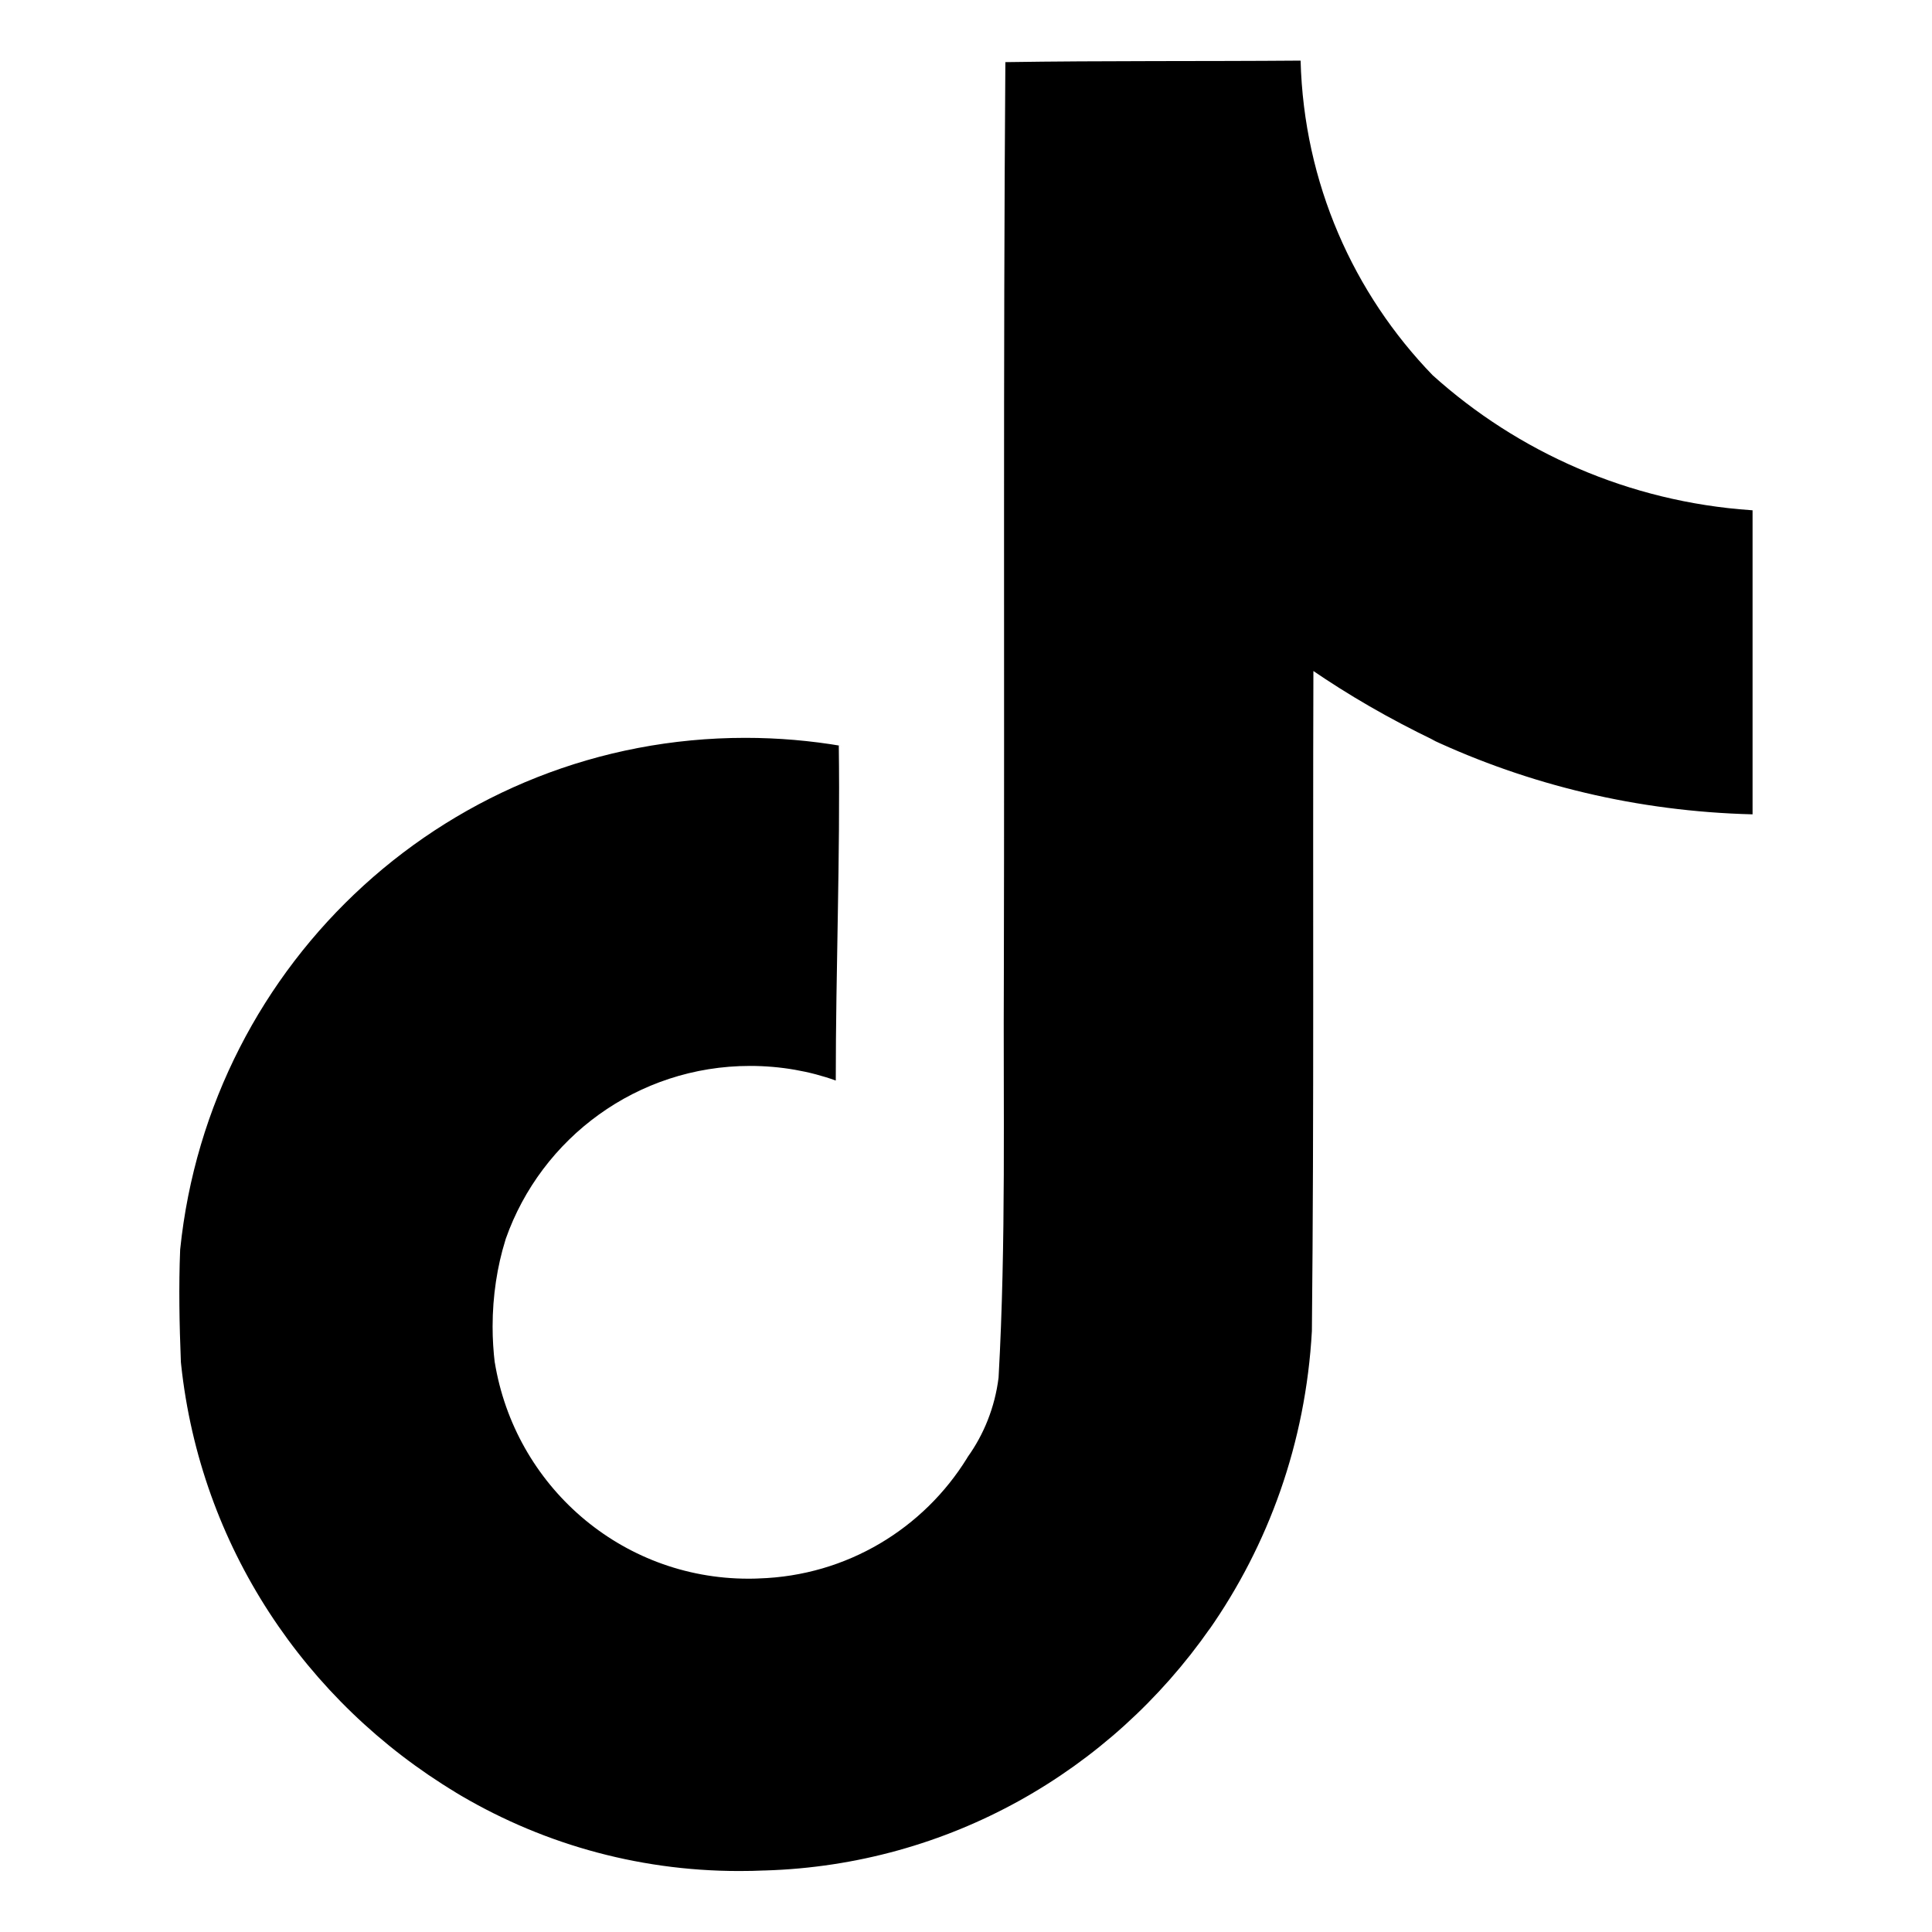
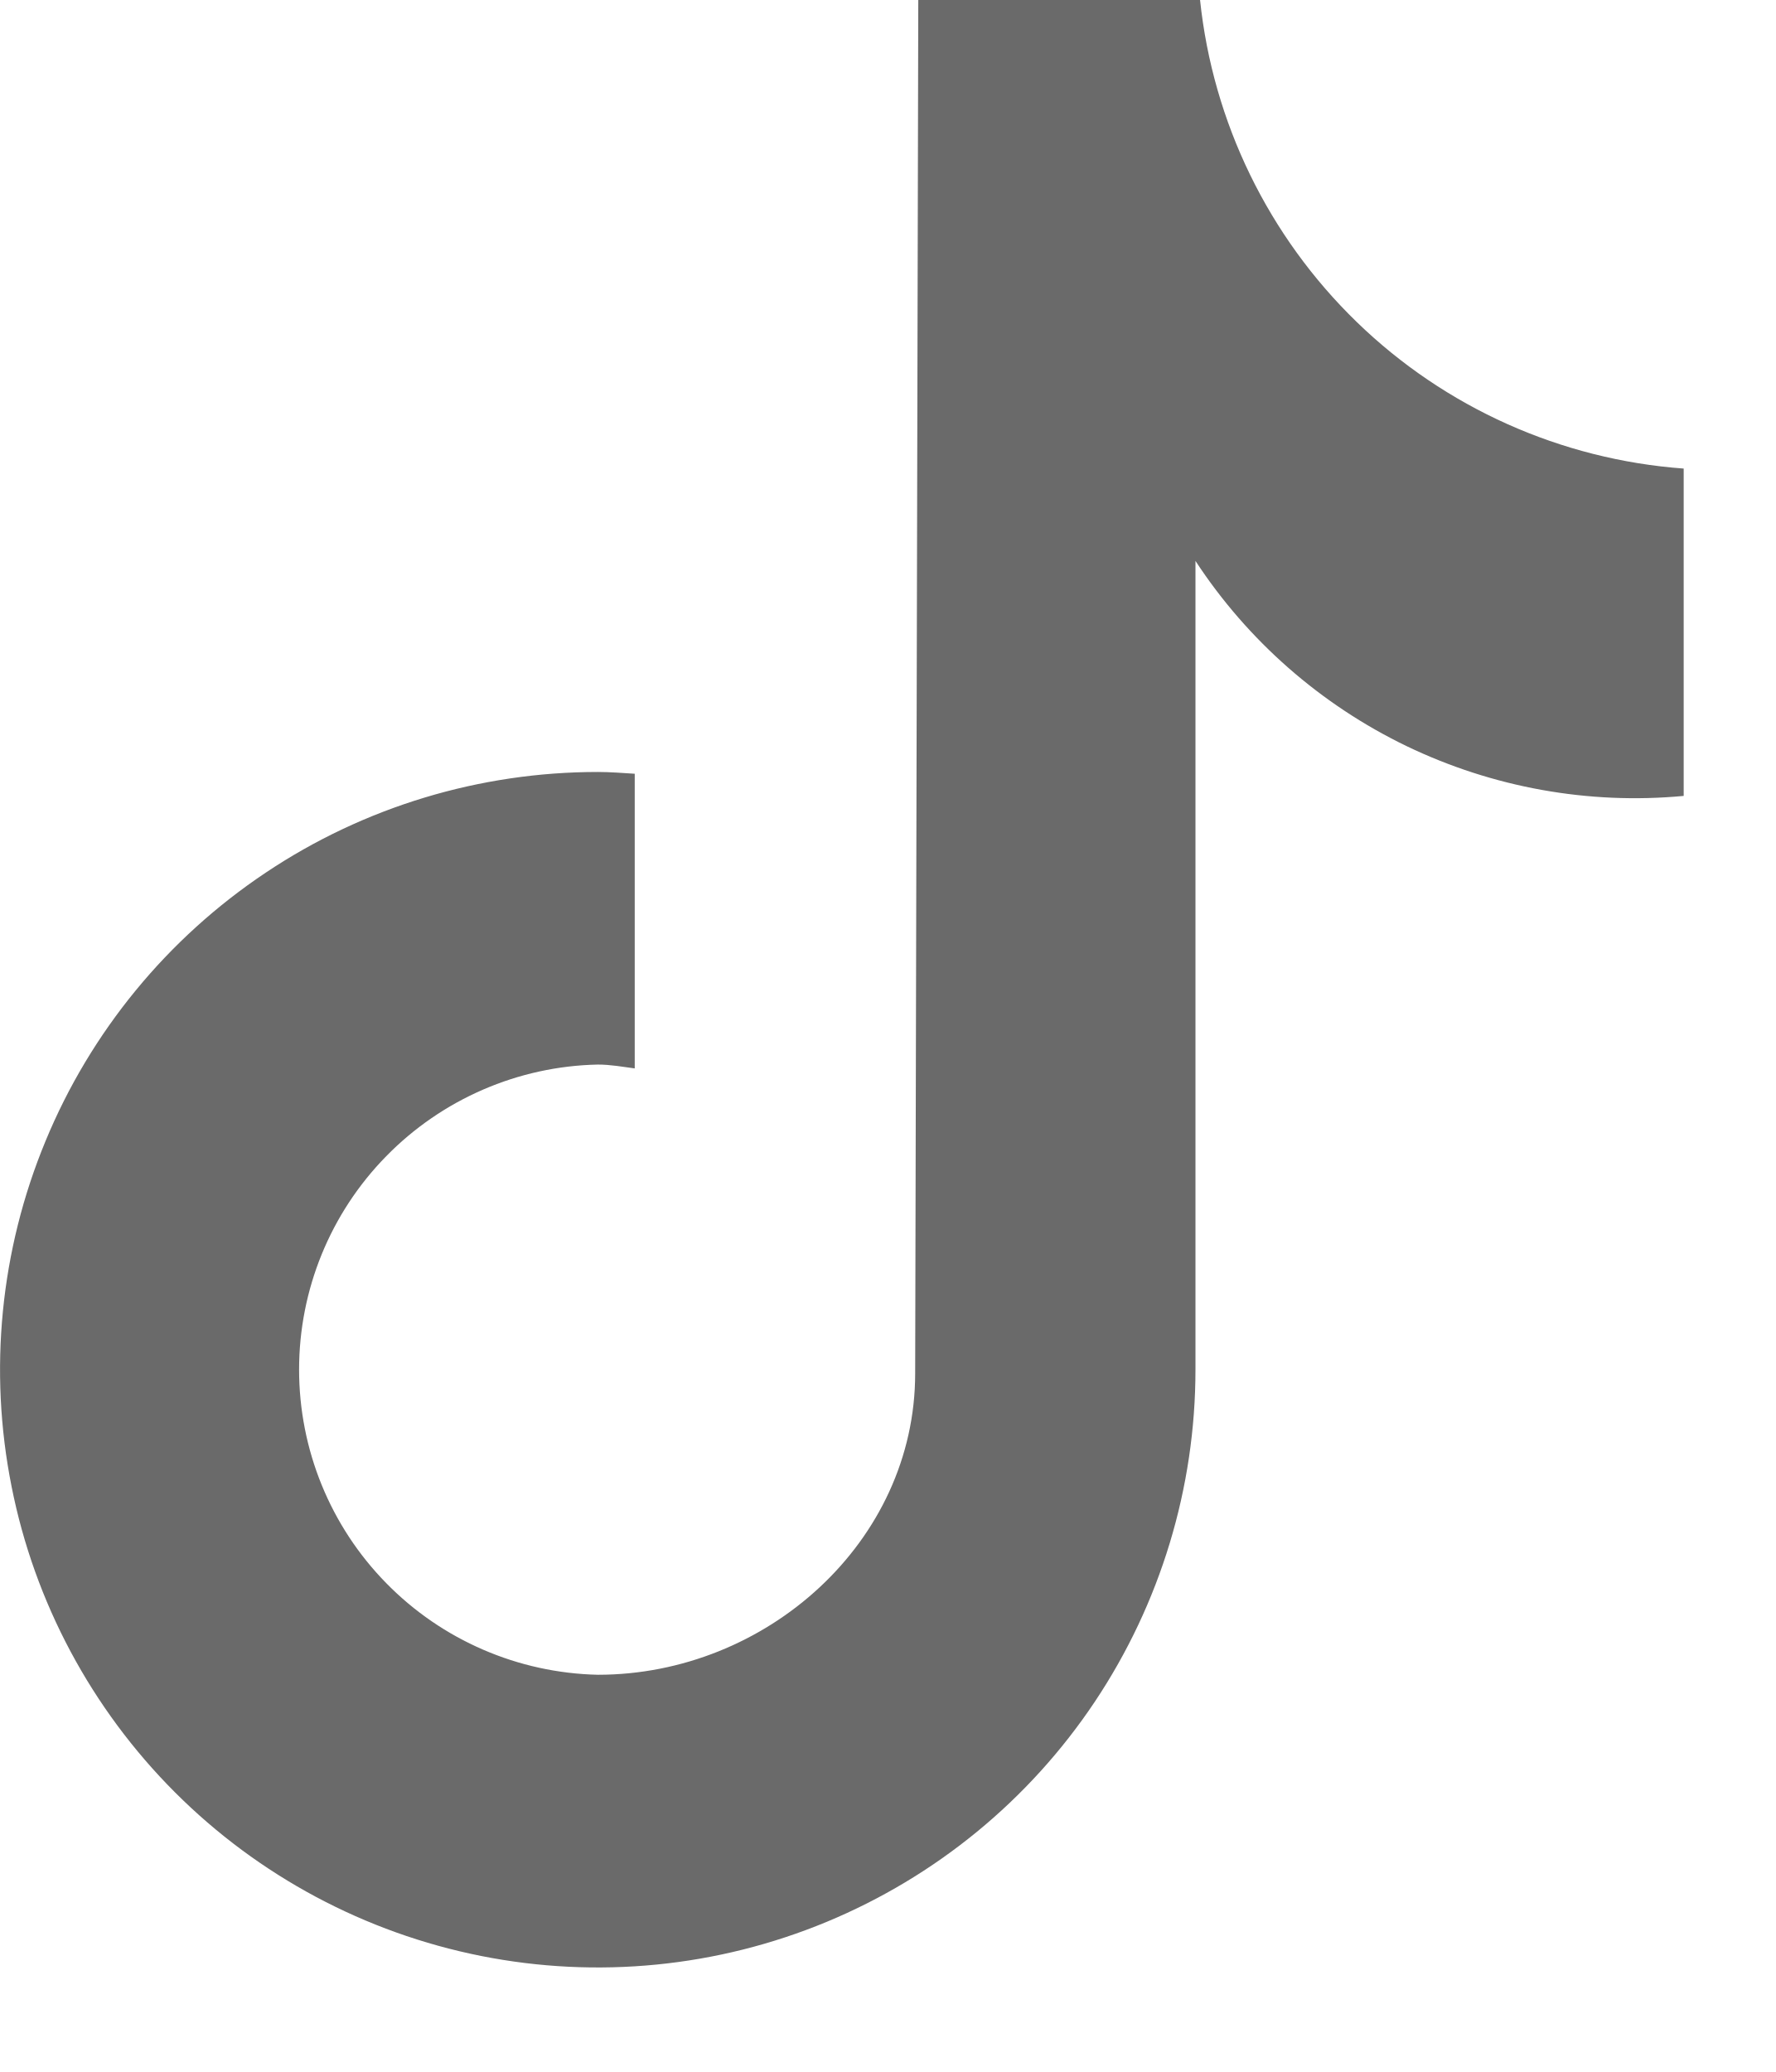
- <svg xmlns="http://www.w3.org/2000/svg" fill="#000000" width="800px" height="800px" viewBox="0 0 32 32" version="1.1">
-   <path d="M16.656 1.029c1.637-0.025 3.262-0.012 4.886-0.025 0.054 2.031 0.878 3.859 2.189 5.213l-0.002-0.002c1.411 1.271 3.247 2.095 5.271 2.235l0.028 0.002v5.036c-1.912-0.048-3.71-0.489-5.331-1.247l0.082 0.034c-0.784-0.377-1.447-0.764-2.077-1.196l0.052 0.034c-0.012 3.649 0.012 7.298-0.025 10.934-0.103 1.853-0.719 3.543-1.707 4.954l0.020-0.031c-1.652 2.366-4.328 3.919-7.371 4.011l-0.014 0c-0.123 0.006-0.268 0.009-0.414 0.009-1.73 0-3.347-0.482-4.725-1.319l0.040 0.023c-2.508-1.509-4.238-4.091-4.558-7.094l-0.004-0.041c-0.025-0.625-0.037-1.25-0.012-1.862 0.49-4.779 4.494-8.476 9.361-8.476 0.547 0 1.083 0.047 1.604 0.136l-0.056-0.008c0.025 1.849-0.050 3.699-0.050 5.548-0.423-0.153-0.911-0.242-1.42-0.242-1.868 0-3.457 1.194-4.045 2.861l-0.009 0.030c-0.133 0.427-0.21 0.918-0.21 1.426 0 0.206 0.013 0.41 0.037 0.61l-0.002-0.024c0.332 2.046 2.086 3.59 4.201 3.59 0.061 0 0.121-0.001 0.181-0.004l-0.009 0c1.463-0.044 2.733-0.831 3.451-1.994l0.010-0.018c0.267-0.372 0.45-0.822 0.511-1.311l0.001-0.014c0.125-2.237 0.075-4.461 0.087-6.698 0.012-5.036-0.012-10.060 0.025-15.083z" />
+ <svg xmlns="http://www.w3.org/2000/svg" width="12" height="14" viewBox="0 0 12 14" fill="none">
+   <path d="M11.375 5.378C10.733 5.438 10.087 5.321 9.506 5.042C8.925 4.762 8.431 4.329 8.078 3.79V9.254C8.078 10.053 7.841 10.834 7.398 11.498C6.954 12.163 6.323 12.68 5.585 12.986C4.847 13.292 4.035 13.372 3.251 13.216C2.468 13.06 1.748 12.676 1.183 12.111C0.618 11.546 0.233 10.826 0.078 10.043C-0.078 9.259 0.002 8.447 0.308 7.709C0.613 6.971 1.131 6.34 1.796 5.896C2.46 5.452 3.241 5.216 4.04 5.216C4.124 5.216 4.206 5.223 4.289 5.228V7.219C4.206 7.208 4.125 7.193 4.04 7.193C3.501 7.204 2.987 7.427 2.61 7.812C2.232 8.197 2.021 8.715 2.021 9.254C2.021 9.794 2.232 10.312 2.61 10.697C2.987 11.082 3.501 11.304 4.04 11.316C5.177 11.316 6.184 10.419 6.184 9.28L6.205 0H8.109C8.196 0.827 8.571 1.597 9.168 2.176C9.765 2.755 10.547 3.105 11.377 3.166V5.378" fill="#6A6A6A" />
</svg>
